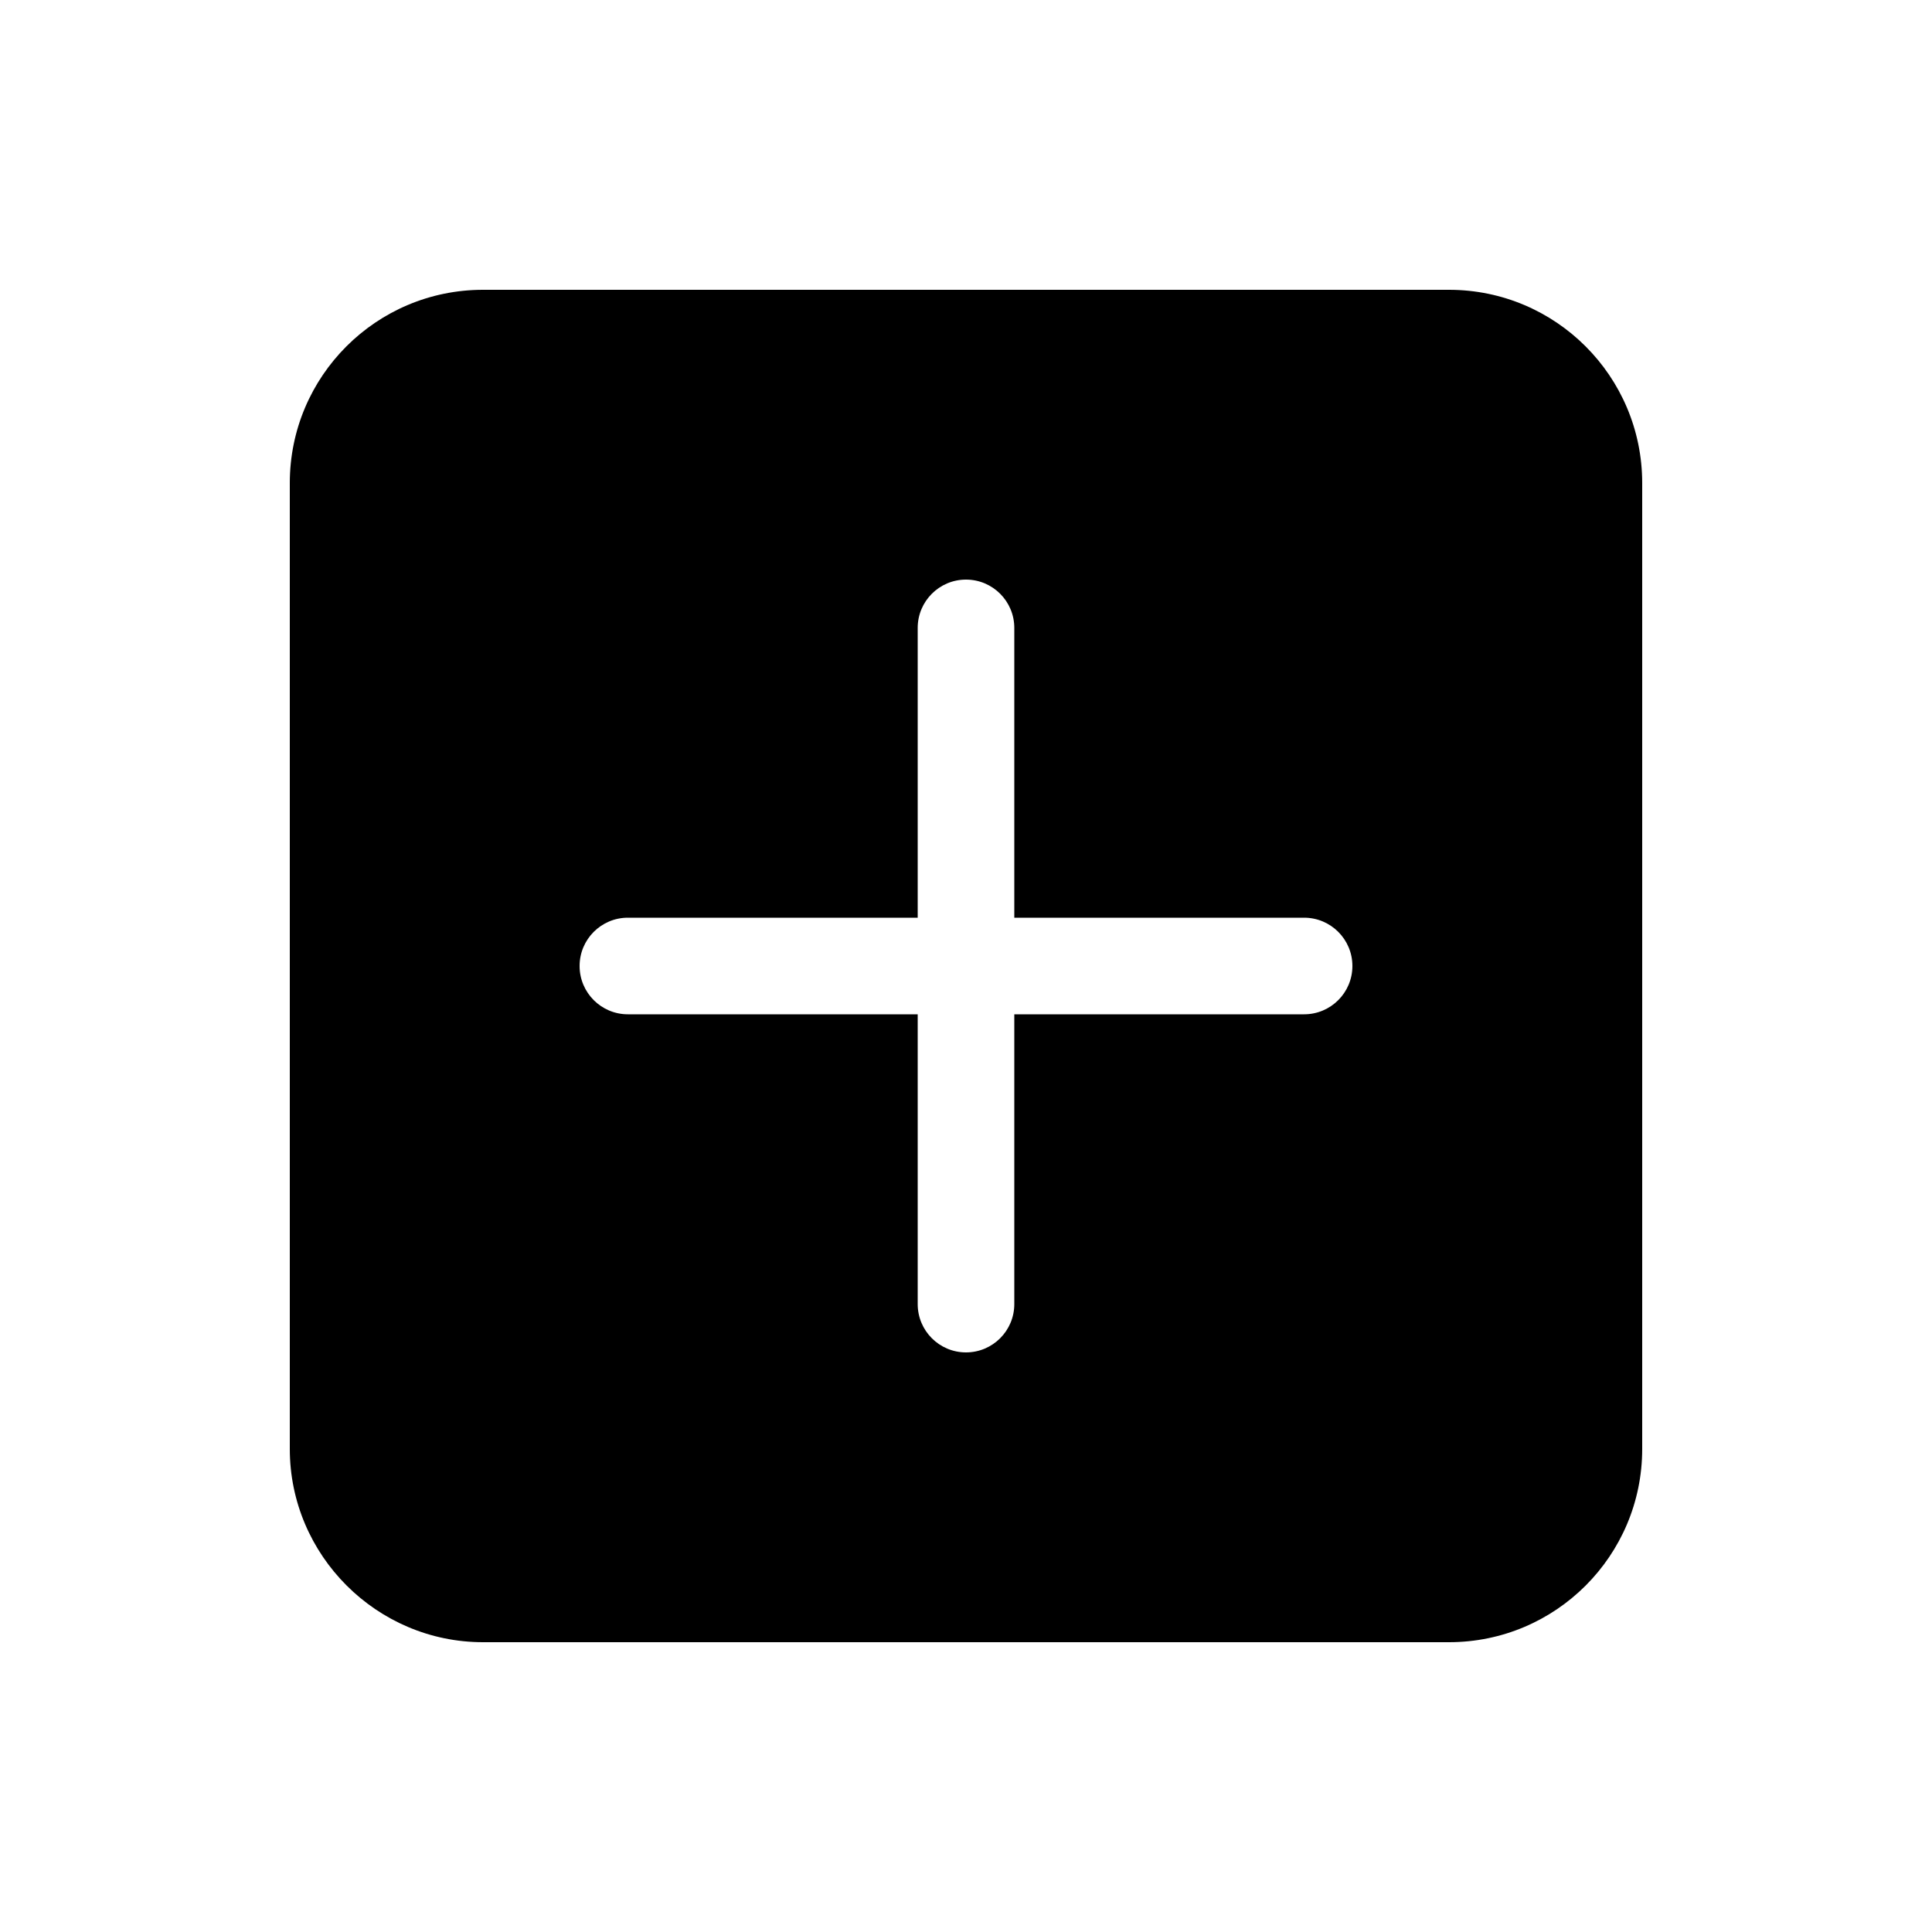
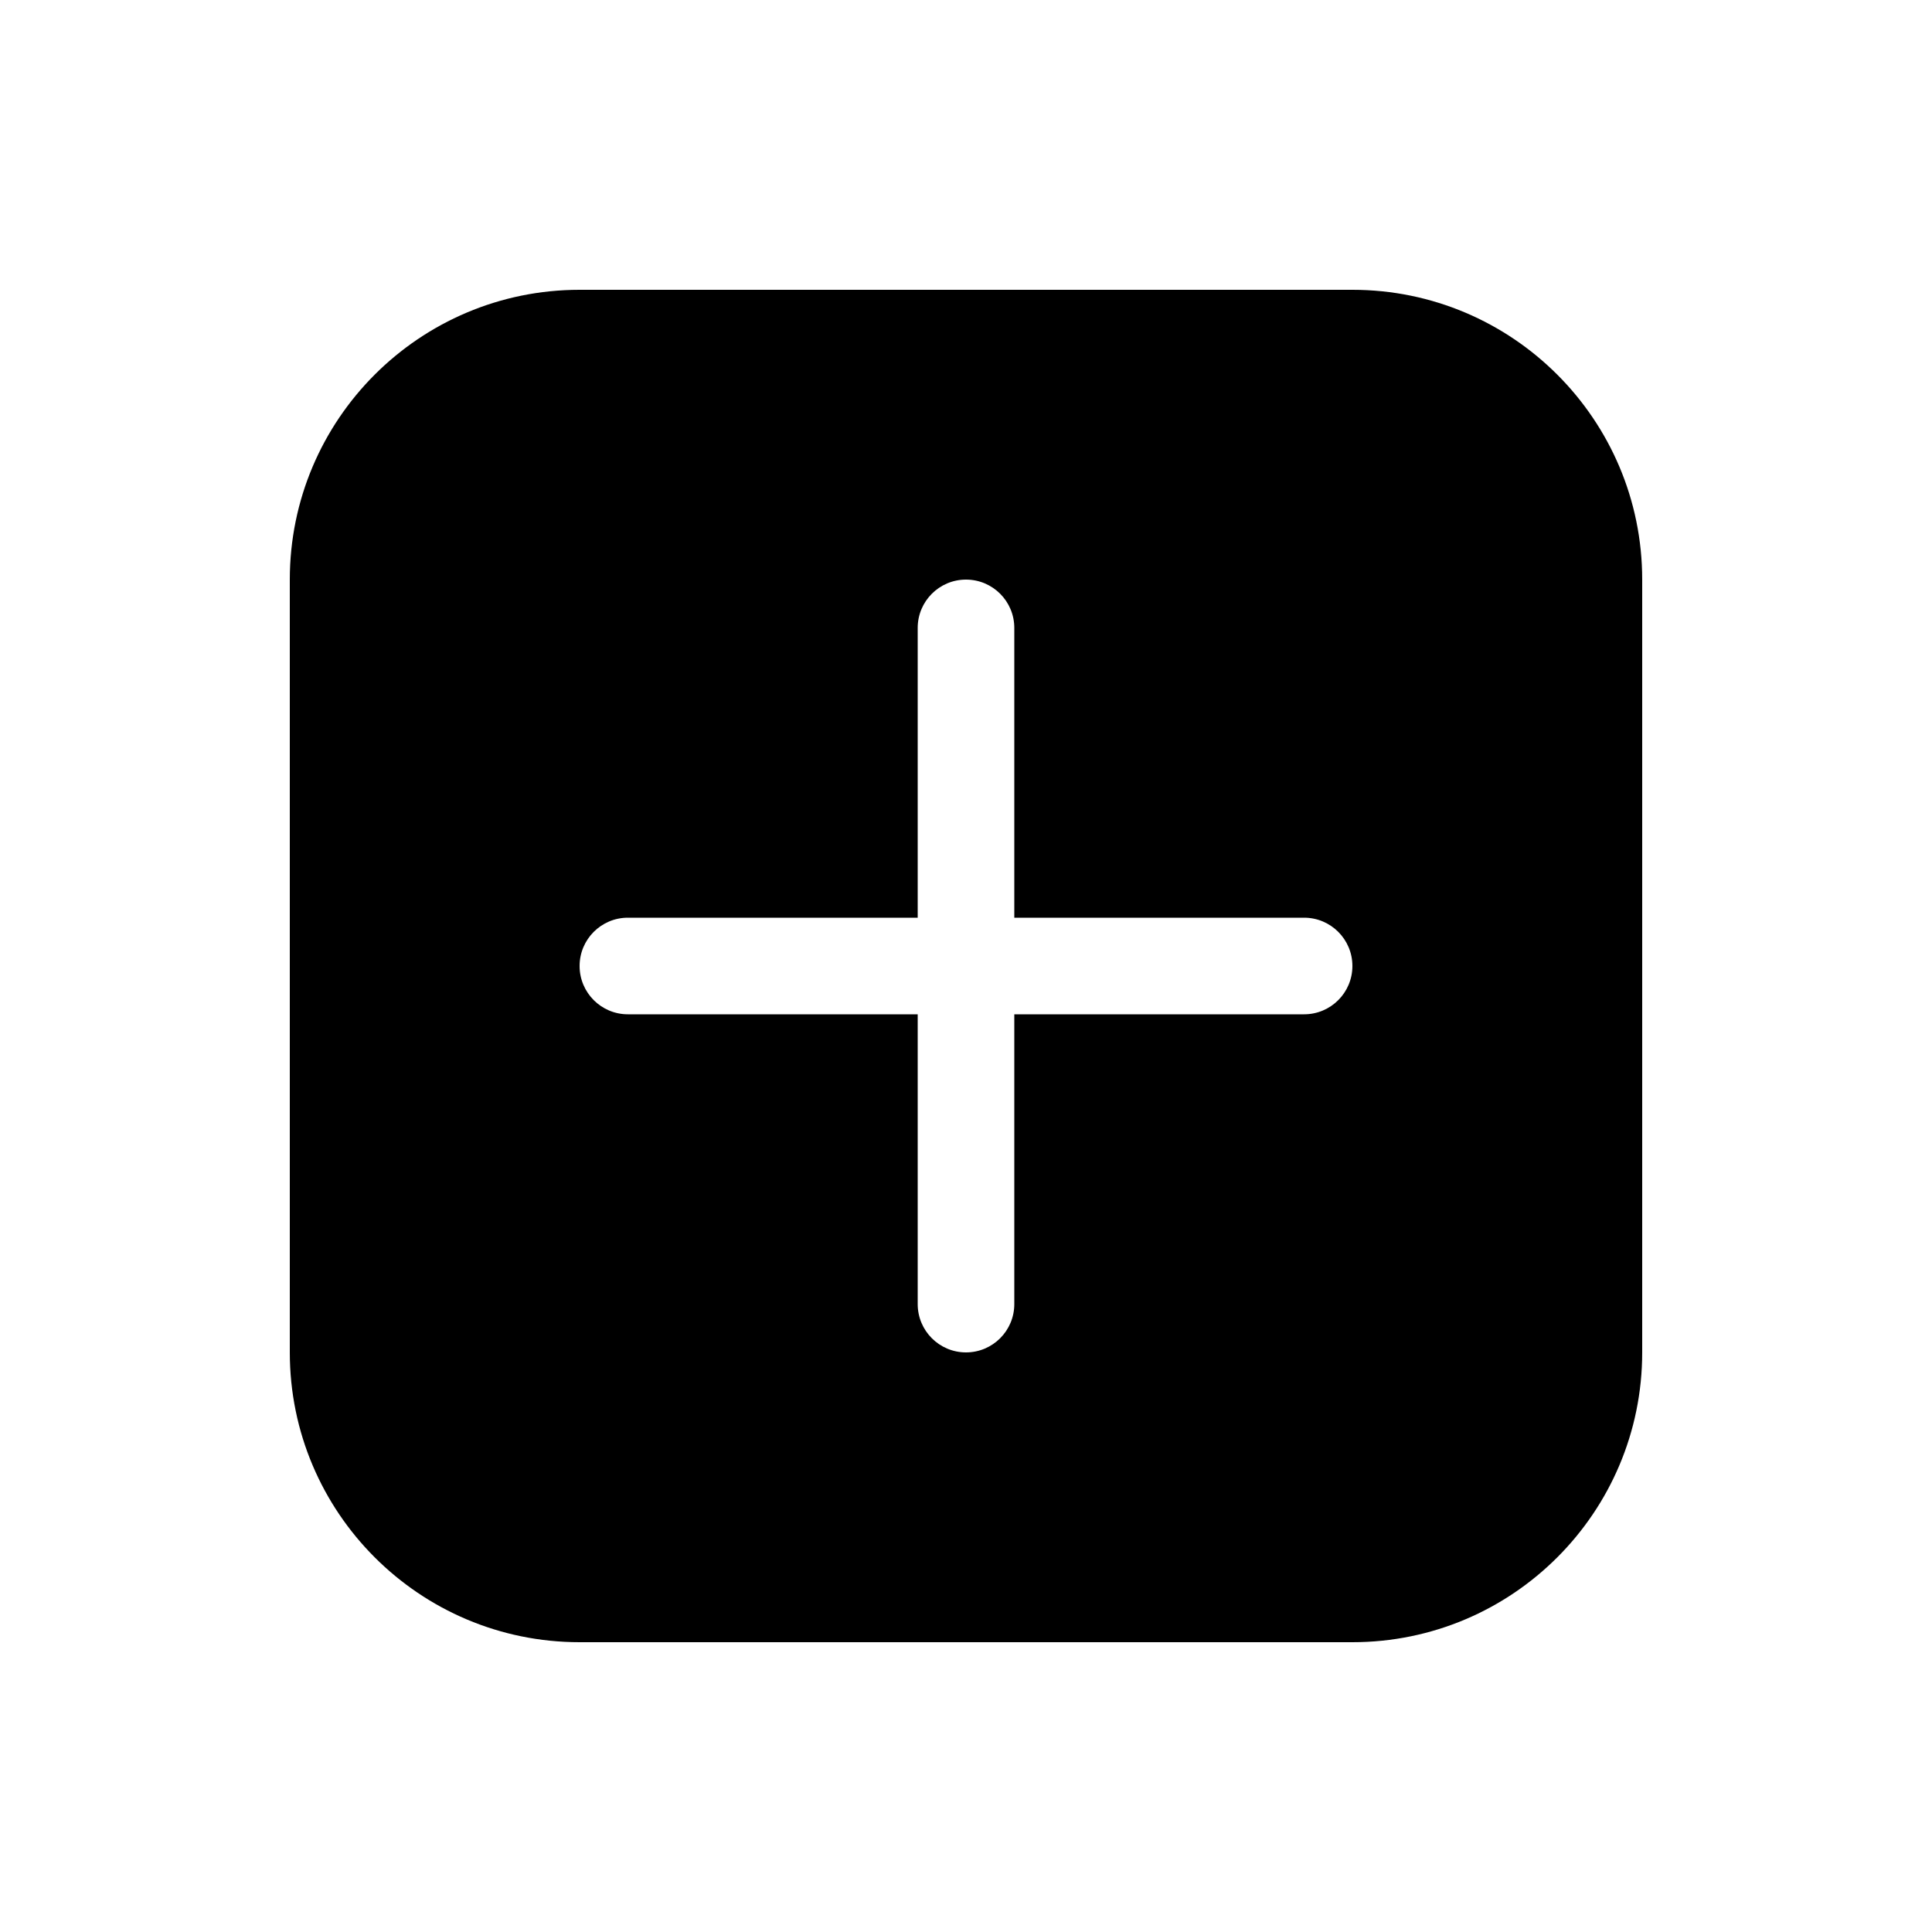
<svg xmlns="http://www.w3.org/2000/svg" width="20" height="20" viewBox="0 0 20 20">
-   <path d="M5 3a2 2 0 0 0-2 2v10c0 1.1.9 2 2 2h10a2 2 0 0 0 2-2V5a2 2 0 0 0-2-2H5Zm5.5 3.5v3h3a.5.5 0 0 1 0 1h-3v3a.5.5 0 0 1-1 0v-3h-3a.5.5 0 0 1 0-1h3v-3a.5.5 0 0 1 1 0Z" />
+   <path d="M3 6a3 3 0 0 1 3-3h8a3 3 0 0 1 3 3v8a3 3 0 0 1-3 3H6a3 3 0 0 1-3-3V6Zm7.5.5a.5.5 0 0 0-1 0v3h-3a.5.5 0 0 0 0 1h3v3a.5.5 0 1 0 1 0v-3h3a.5.5 0 1 0 0-1h-3v-3Z" />
</svg>
